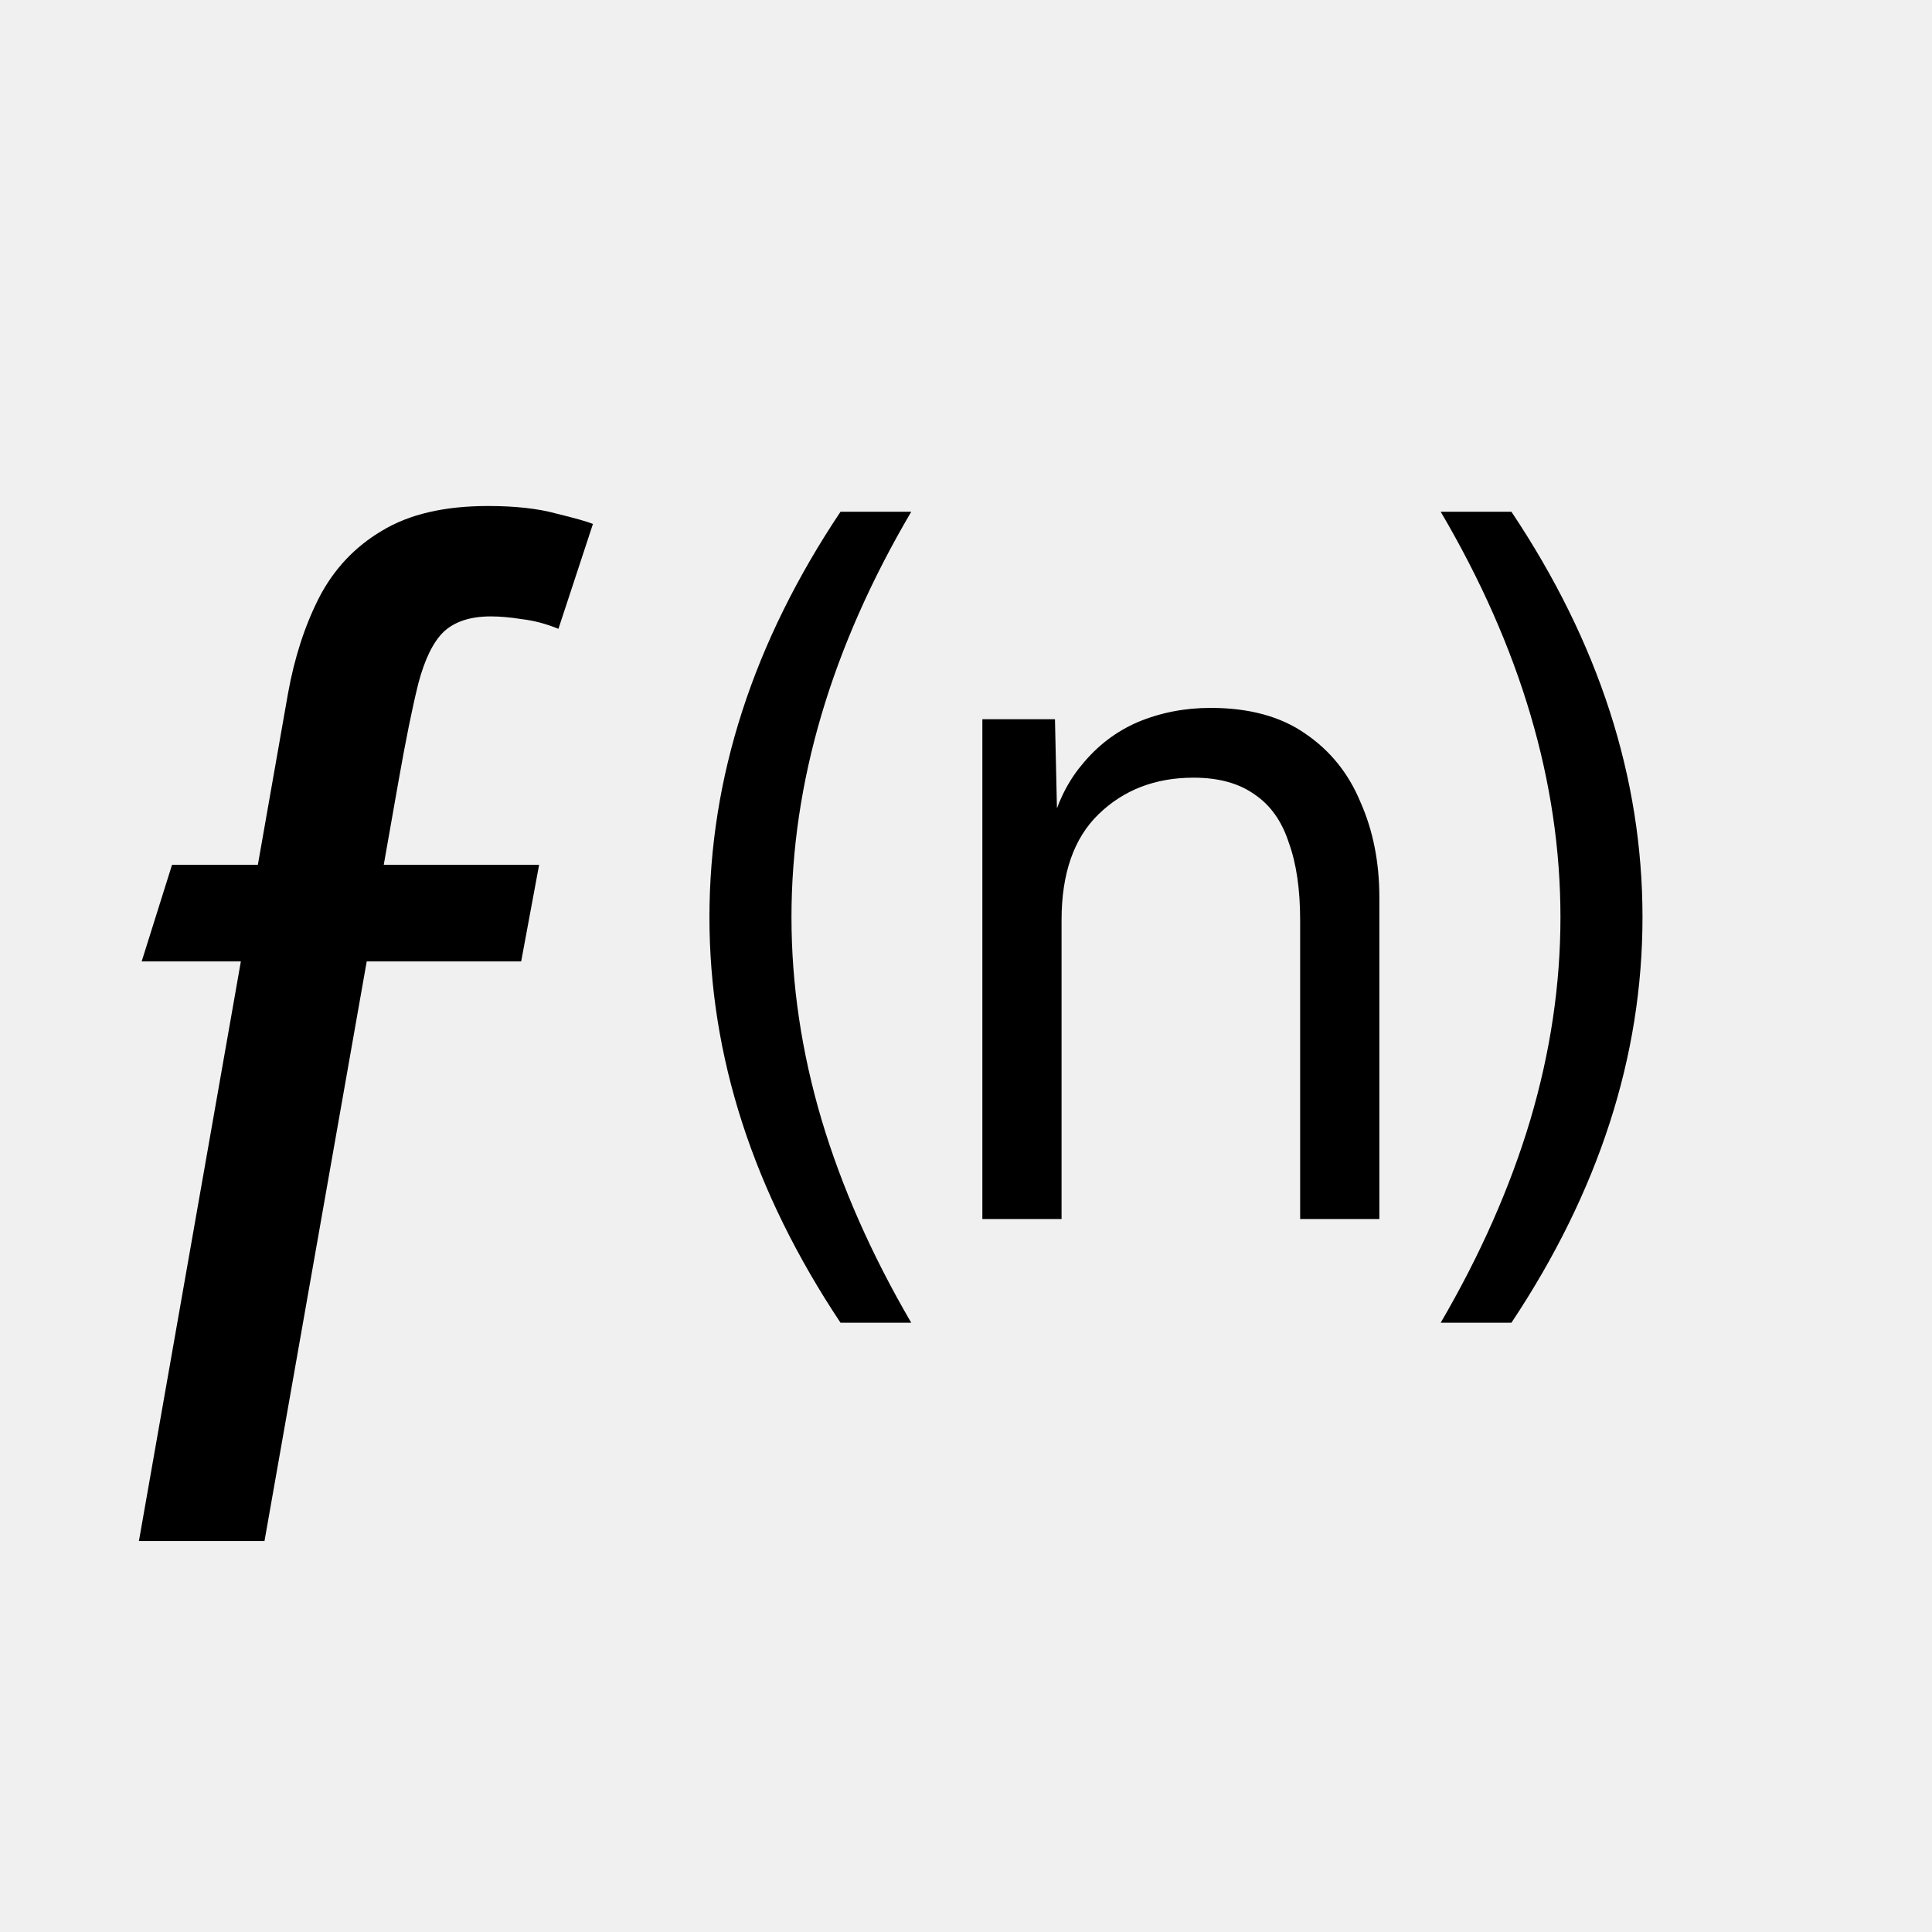
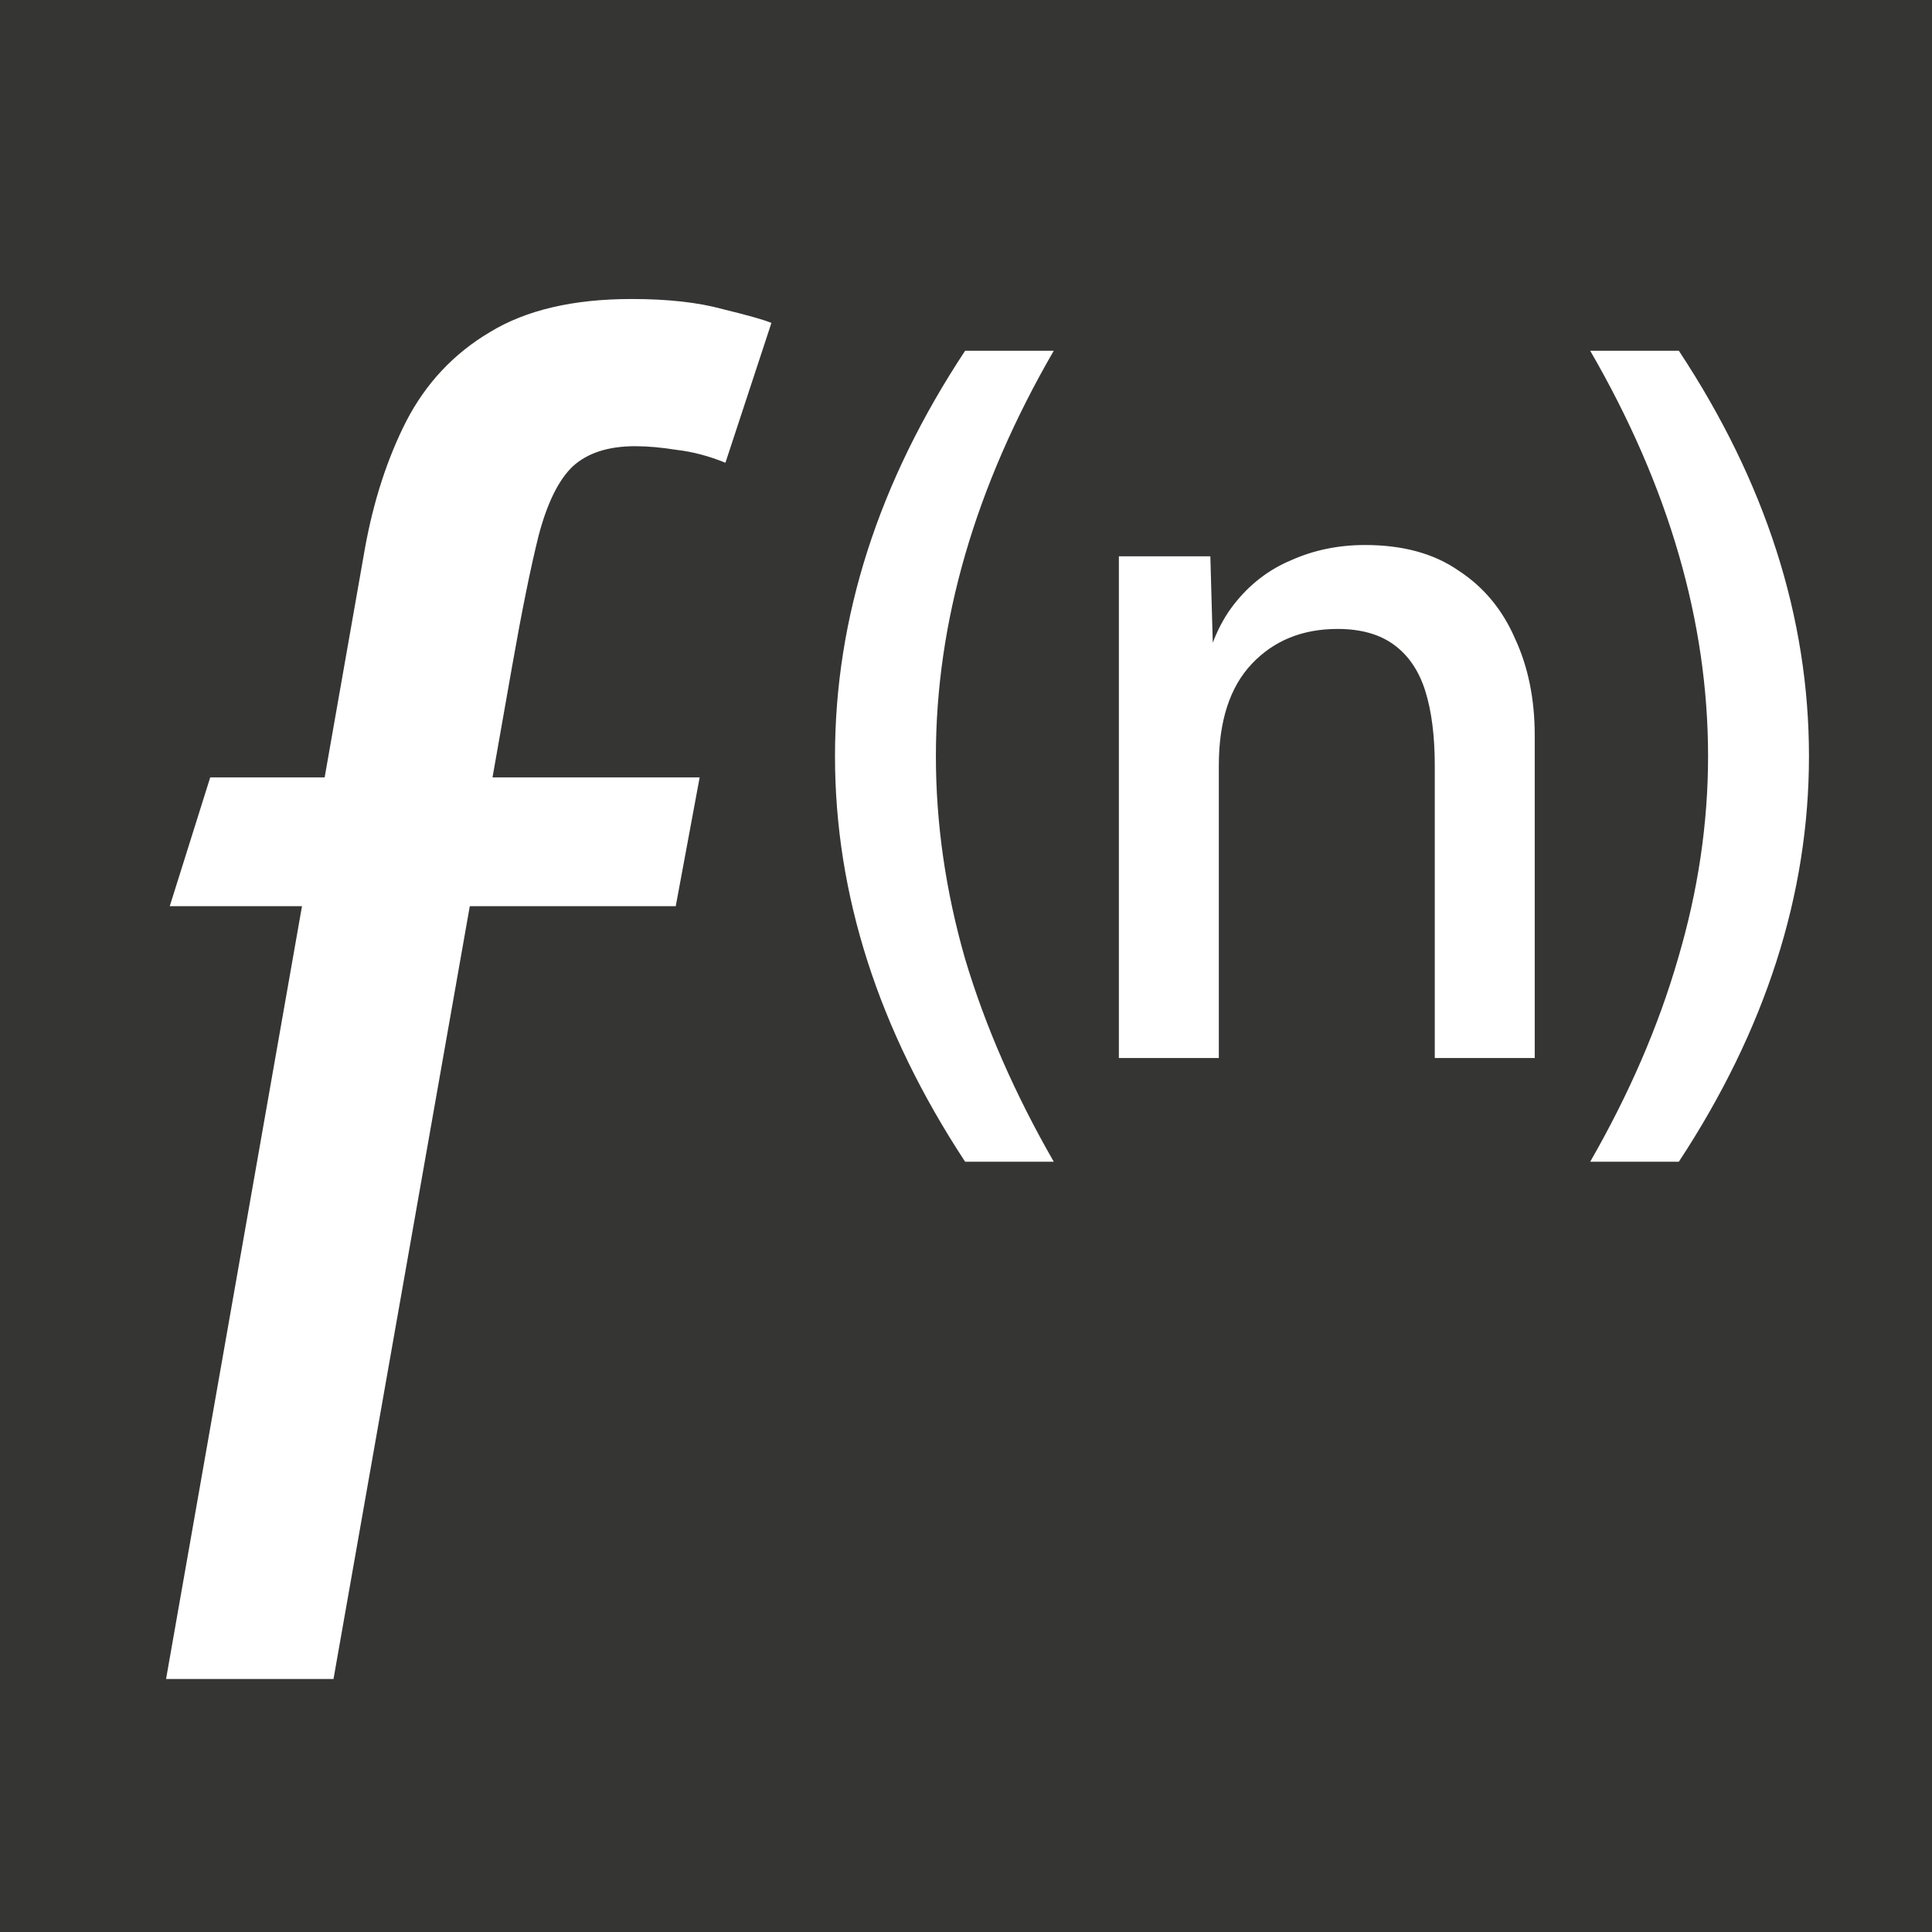
<svg xmlns="http://www.w3.org/2000/svg" width="168" height="168" viewBox="0 0 168 168" fill="none">
-   <path d="M73.088 115.02C65.489 103.595 61.69 91.841 61.69 79.76C61.69 67.624 65.489 55.871 73.088 44.5H79.238C72.295 56.308 68.824 68.061 68.824 79.76C68.824 85.609 69.699 91.486 71.448 97.39C73.197 103.239 75.794 109.116 79.238 115.02H73.088ZM85.422 106V62.54H91.736L91.982 73.61L91.162 72.872C91.709 70.303 92.665 68.198 94.032 66.558C95.399 64.863 97.039 63.606 98.952 62.786C100.92 61.966 103.025 61.556 105.266 61.556C108.601 61.556 111.334 62.294 113.466 63.77C115.653 65.246 117.265 67.241 118.304 69.756C119.397 72.216 119.944 74.977 119.944 78.038V106H113.056V80.006C113.056 77.327 112.728 75.086 112.072 73.282C111.471 71.423 110.487 70.029 109.12 69.1C107.753 68.116 105.977 67.624 103.79 67.624C100.455 67.624 97.695 68.69 95.508 70.822C93.376 72.899 92.31 75.961 92.31 80.006V106H85.422ZM131.428 115.02H125.278C128.722 109.116 131.319 103.239 133.068 97.39C134.818 91.486 135.692 85.609 135.692 79.76C135.692 68.061 132.221 56.308 125.278 44.5H131.428C139.027 55.871 142.826 67.624 142.826 79.76C142.826 91.841 139.027 103.595 131.428 115.02Z" fill="black" />
-   <path d="M25.04 60.32C25.6 57.2 26.5 54.42 27.74 51.98C29.02 49.5 30.84 47.56 33.2 46.16C35.56 44.72 38.64 44 42.44 44C44.8 44 46.78 44.22 48.38 44.66C50.02 45.06 51.08 45.36 51.56 45.56L48.56 54.68C47.48 54.24 46.42 53.96 45.38 53.84C44.38 53.68 43.48 53.6 42.68 53.6C40.92 53.6 39.56 54.04 38.6 54.92C37.68 55.8 36.94 57.3 36.38 59.42C35.86 61.5 35.28 64.36 34.64 68L23 134H12.08L25.04 60.32ZM12.32 83.6L14.96 75.2H46.88L45.32 83.6H12.32Z" fill="black" />
+   <g clip-path="url(#clip0_1186_210)">
+     <rect width="168" height="168" fill="#353534" />
+     <path d="M83.924 101.02C76.38 89.54 72.608 77.787 72.608 65.76C72.608 53.679 76.38 41.925 83.924 30.5H91.632C84.799 42.308 81.382 54.061 81.382 65.76C81.382 71.609 82.229 77.486 83.924 83.39C85.673 89.239 88.243 95.116 91.632 101.02H83.924ZM97.293 92V48.376H105.247L105.575 60.02L104.509 59.446C105.001 56.603 105.931 54.307 107.297 52.558C108.664 50.809 110.331 49.524 112.299 48.704C114.267 47.829 116.399 47.392 118.695 47.392C121.975 47.392 124.681 48.13 126.813 49.606C129 51.027 130.64 52.995 131.733 55.51C132.881 57.97 133.455 60.785 133.455 63.956V92H124.763V66.58C124.763 64.011 124.49 61.851 123.943 60.102C123.397 58.353 122.495 57.013 121.237 56.084C119.98 55.155 118.34 54.69 116.317 54.69C113.256 54.69 110.769 55.701 108.855 57.724C106.942 59.747 105.985 62.699 105.985 66.58V92H97.293ZM145.986 101.02H138.278C141.668 95.116 144.21 89.239 145.904 83.39C147.654 77.486 148.528 71.609 148.528 65.76C148.528 54.061 145.112 42.308 138.278 30.5H145.986C153.53 41.925 157.302 53.679 157.302 65.76C157.302 77.787 153.53 89.54 145.986 101.02Z" fill="white" />
+     <path d="M31.72 47.76C32.467 43.6 33.667 39.893 35.32 36.64C37.027 33.333 39.453 30.747 42.6 28.88C45.747 26.96 49.853 26 54.92 26C58.067 26 60.707 26.293 62.84 26.88C65.027 27.413 66.44 27.813 67.08 28.08L63.08 40.24C61.64 39.653 60.227 39.28 58.84 39.12C57.507 38.907 56.307 38.8 55.24 38.8C52.893 38.8 51.08 39.387 49.8 40.56C48.573 41.733 47.587 43.733 46.84 46.56C46.147 49.333 45.373 53.147 44.52 58L29 146H14.44L31.72 47.76ZM14.76 78.8L18.28 67.6H60.84L58.76 78.8H14.76Z" fill="white" />
+   </g>
+   <defs>
+     <clipPath id="clip0_1186_210">
+       <rect width="168" height="168" fill="white" />
+     </clipPath>
+   </defs>
</svg>
